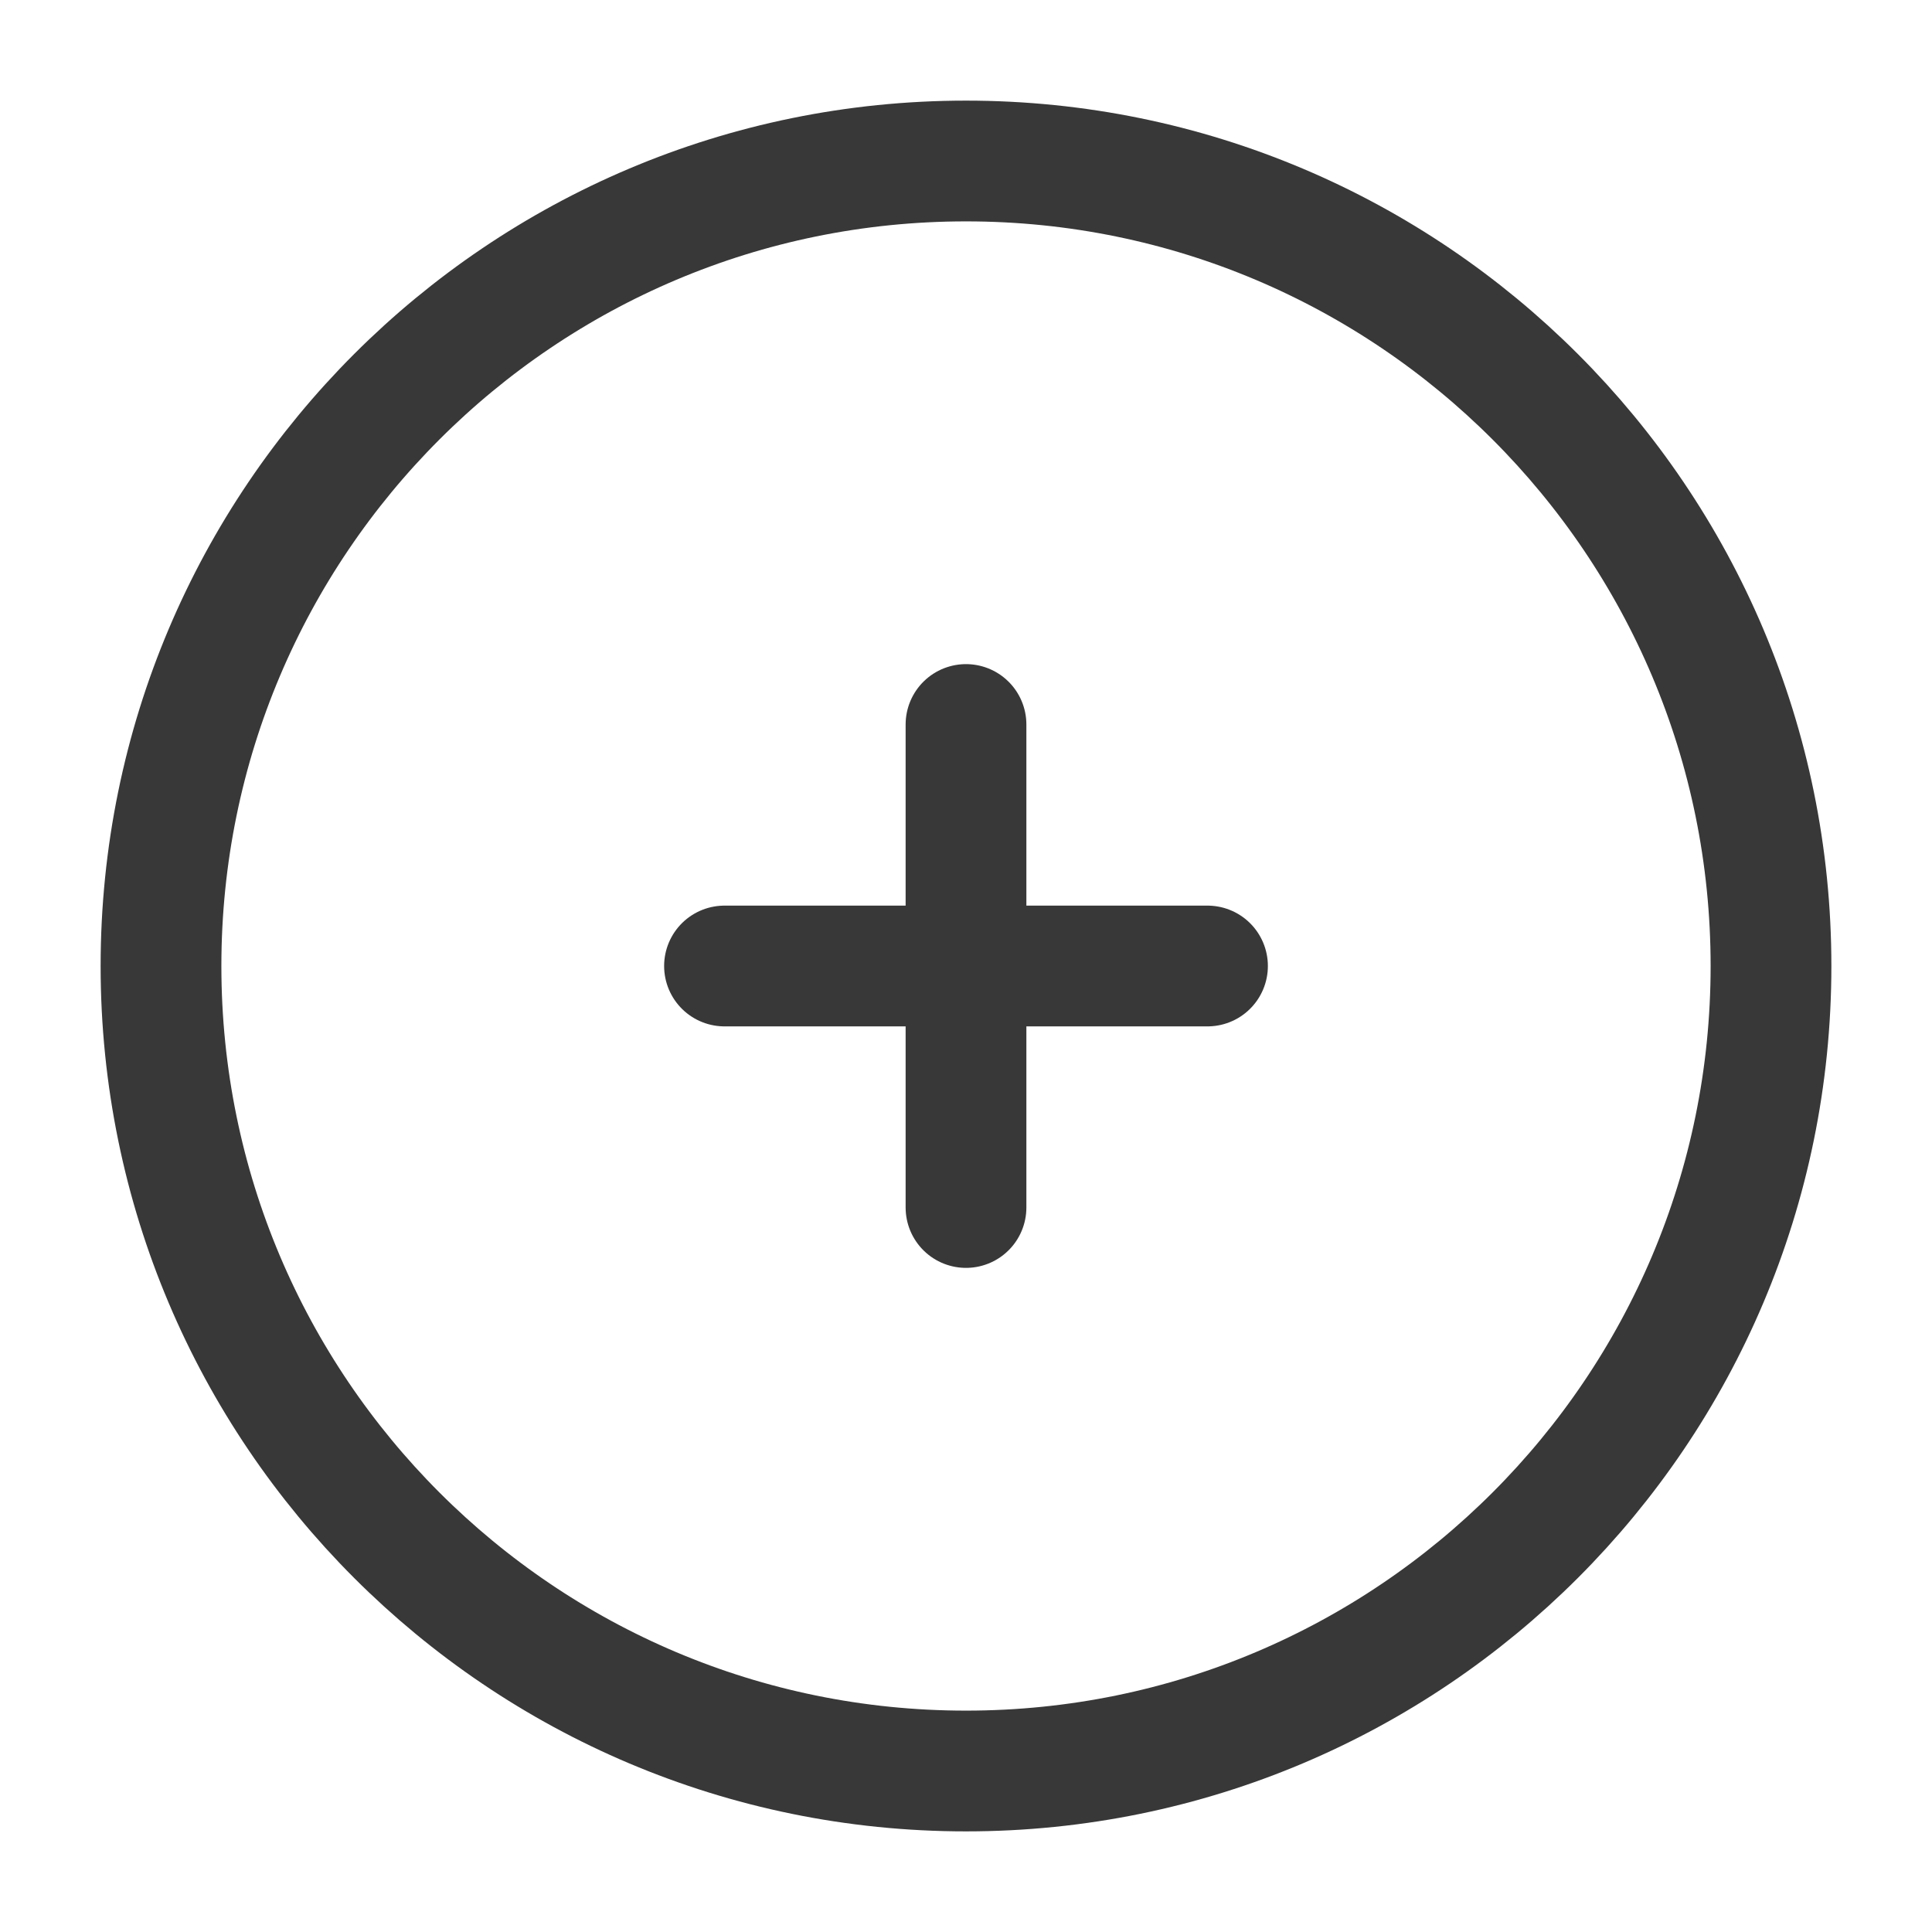
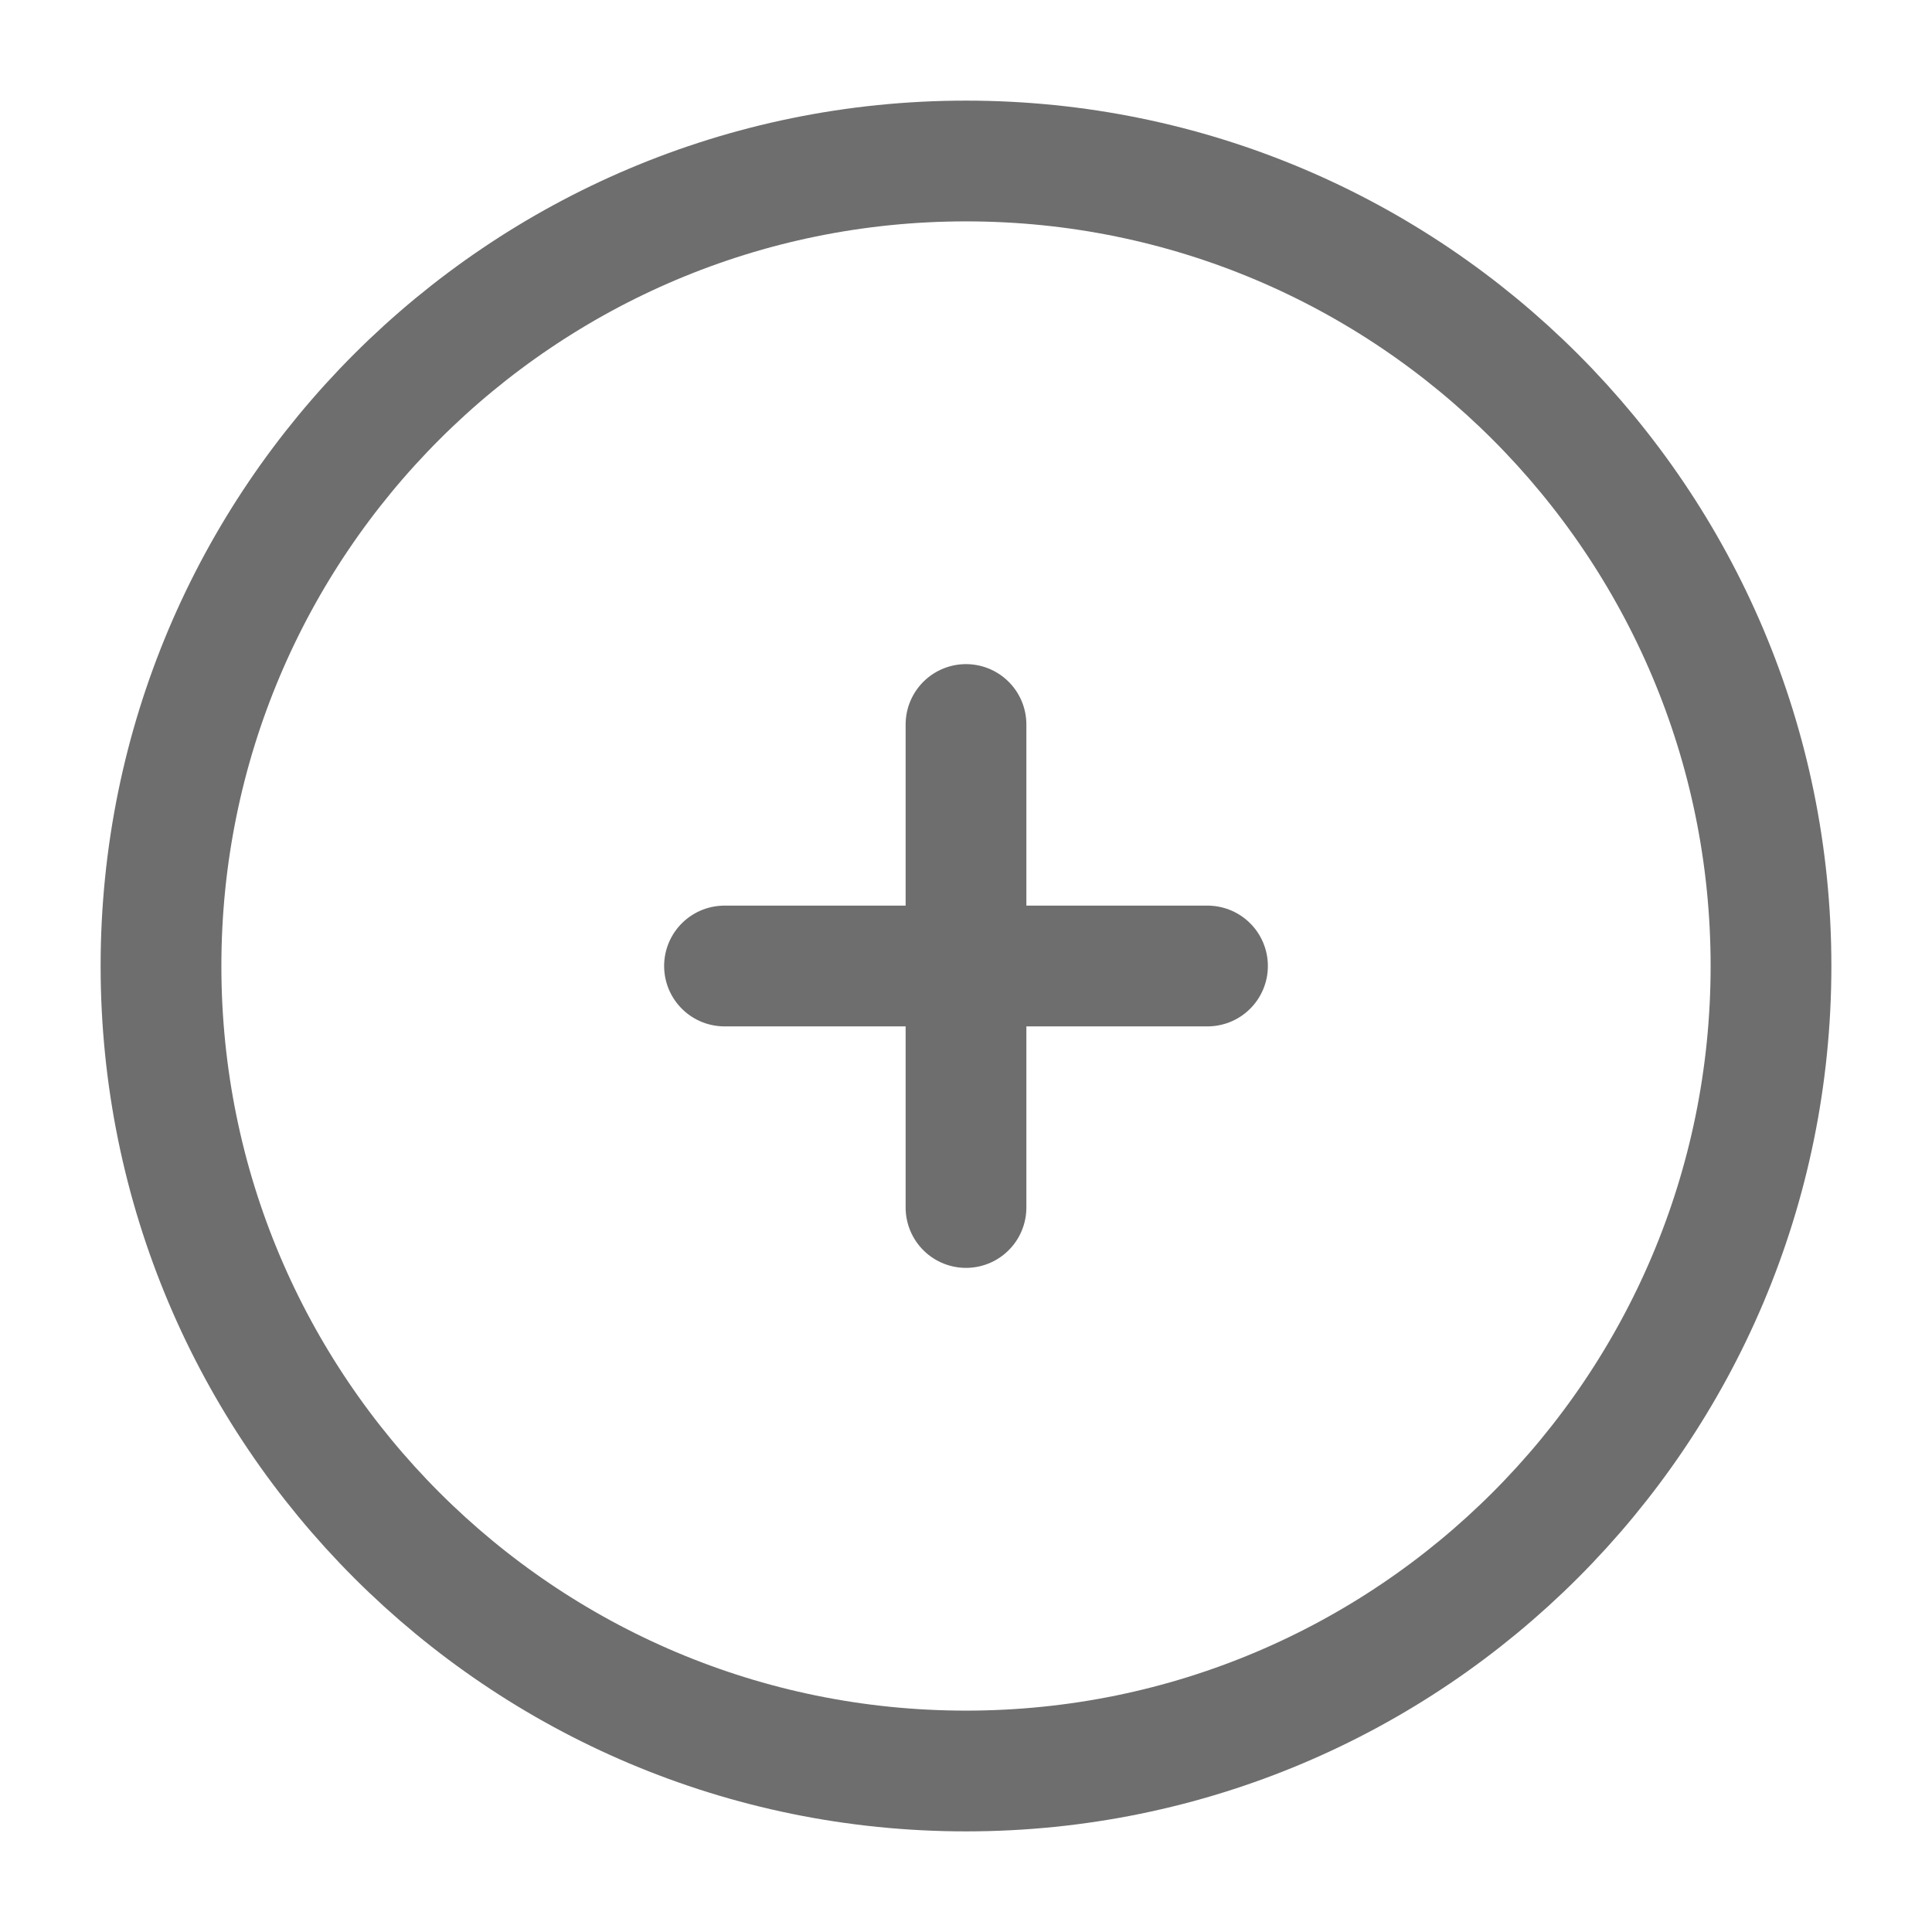
<svg xmlns="http://www.w3.org/2000/svg" width="800px" height="800px" viewBox="0 0 24 24" fill="none">
  <g id="SVGRepo_bgCarrier" stroke-width="0" />
  <g id="SVGRepo_tracerCarrier" stroke-linecap="round" stroke-linejoin="round" />
  <g id="SVGRepo_iconCarrier">
-     <circle cx="12" cy="12" r="10" stroke="#383838" stroke-width="1.5" />
-     <path d="M15 12L12 12M12 12L9 12M12 12L12 9M12 12L12 15" stroke="#383838" stroke-width="1.5" stroke-linecap="round" />
+     <circle cx="12" cy="12" r="10" stroke="#6e6e6e" stroke-width="1.5" />
+     <path d="M15 12L12 12M12 12L9 12M12 12L12 9M12 12L12 15" stroke="#6e6e6e" stroke-width="1.5" stroke-linecap="round" />
  </g>
</svg>
